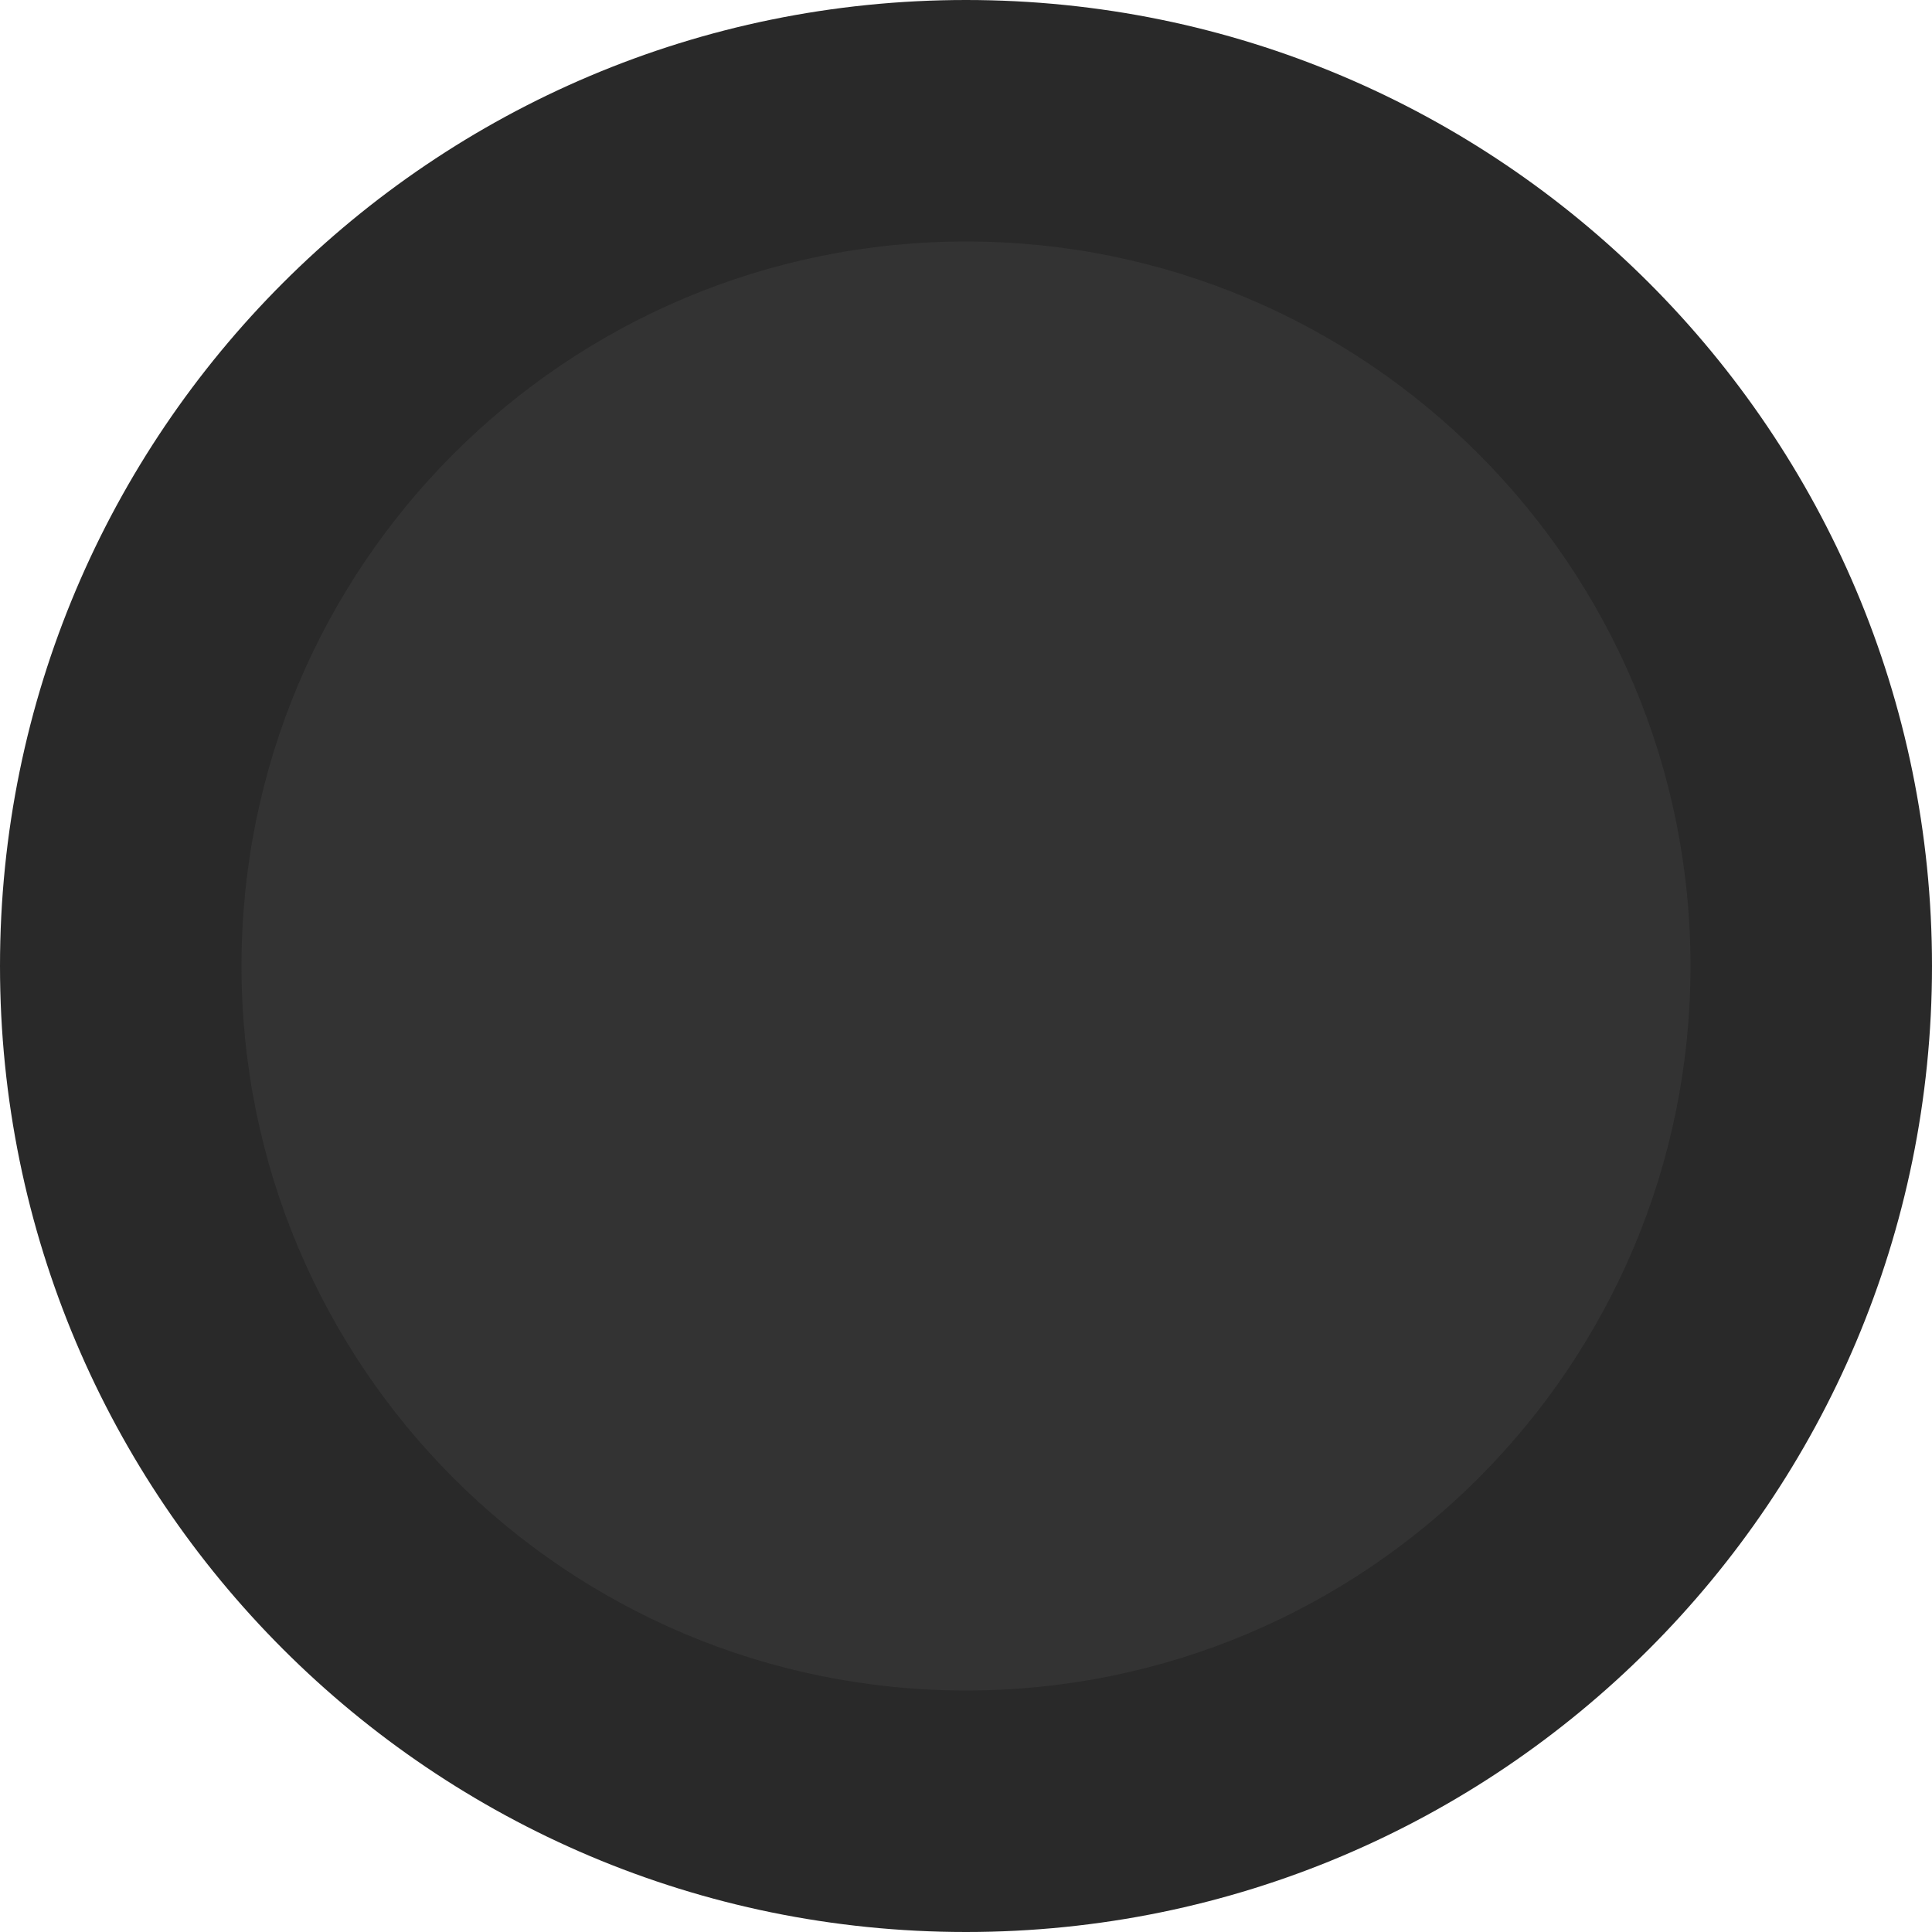
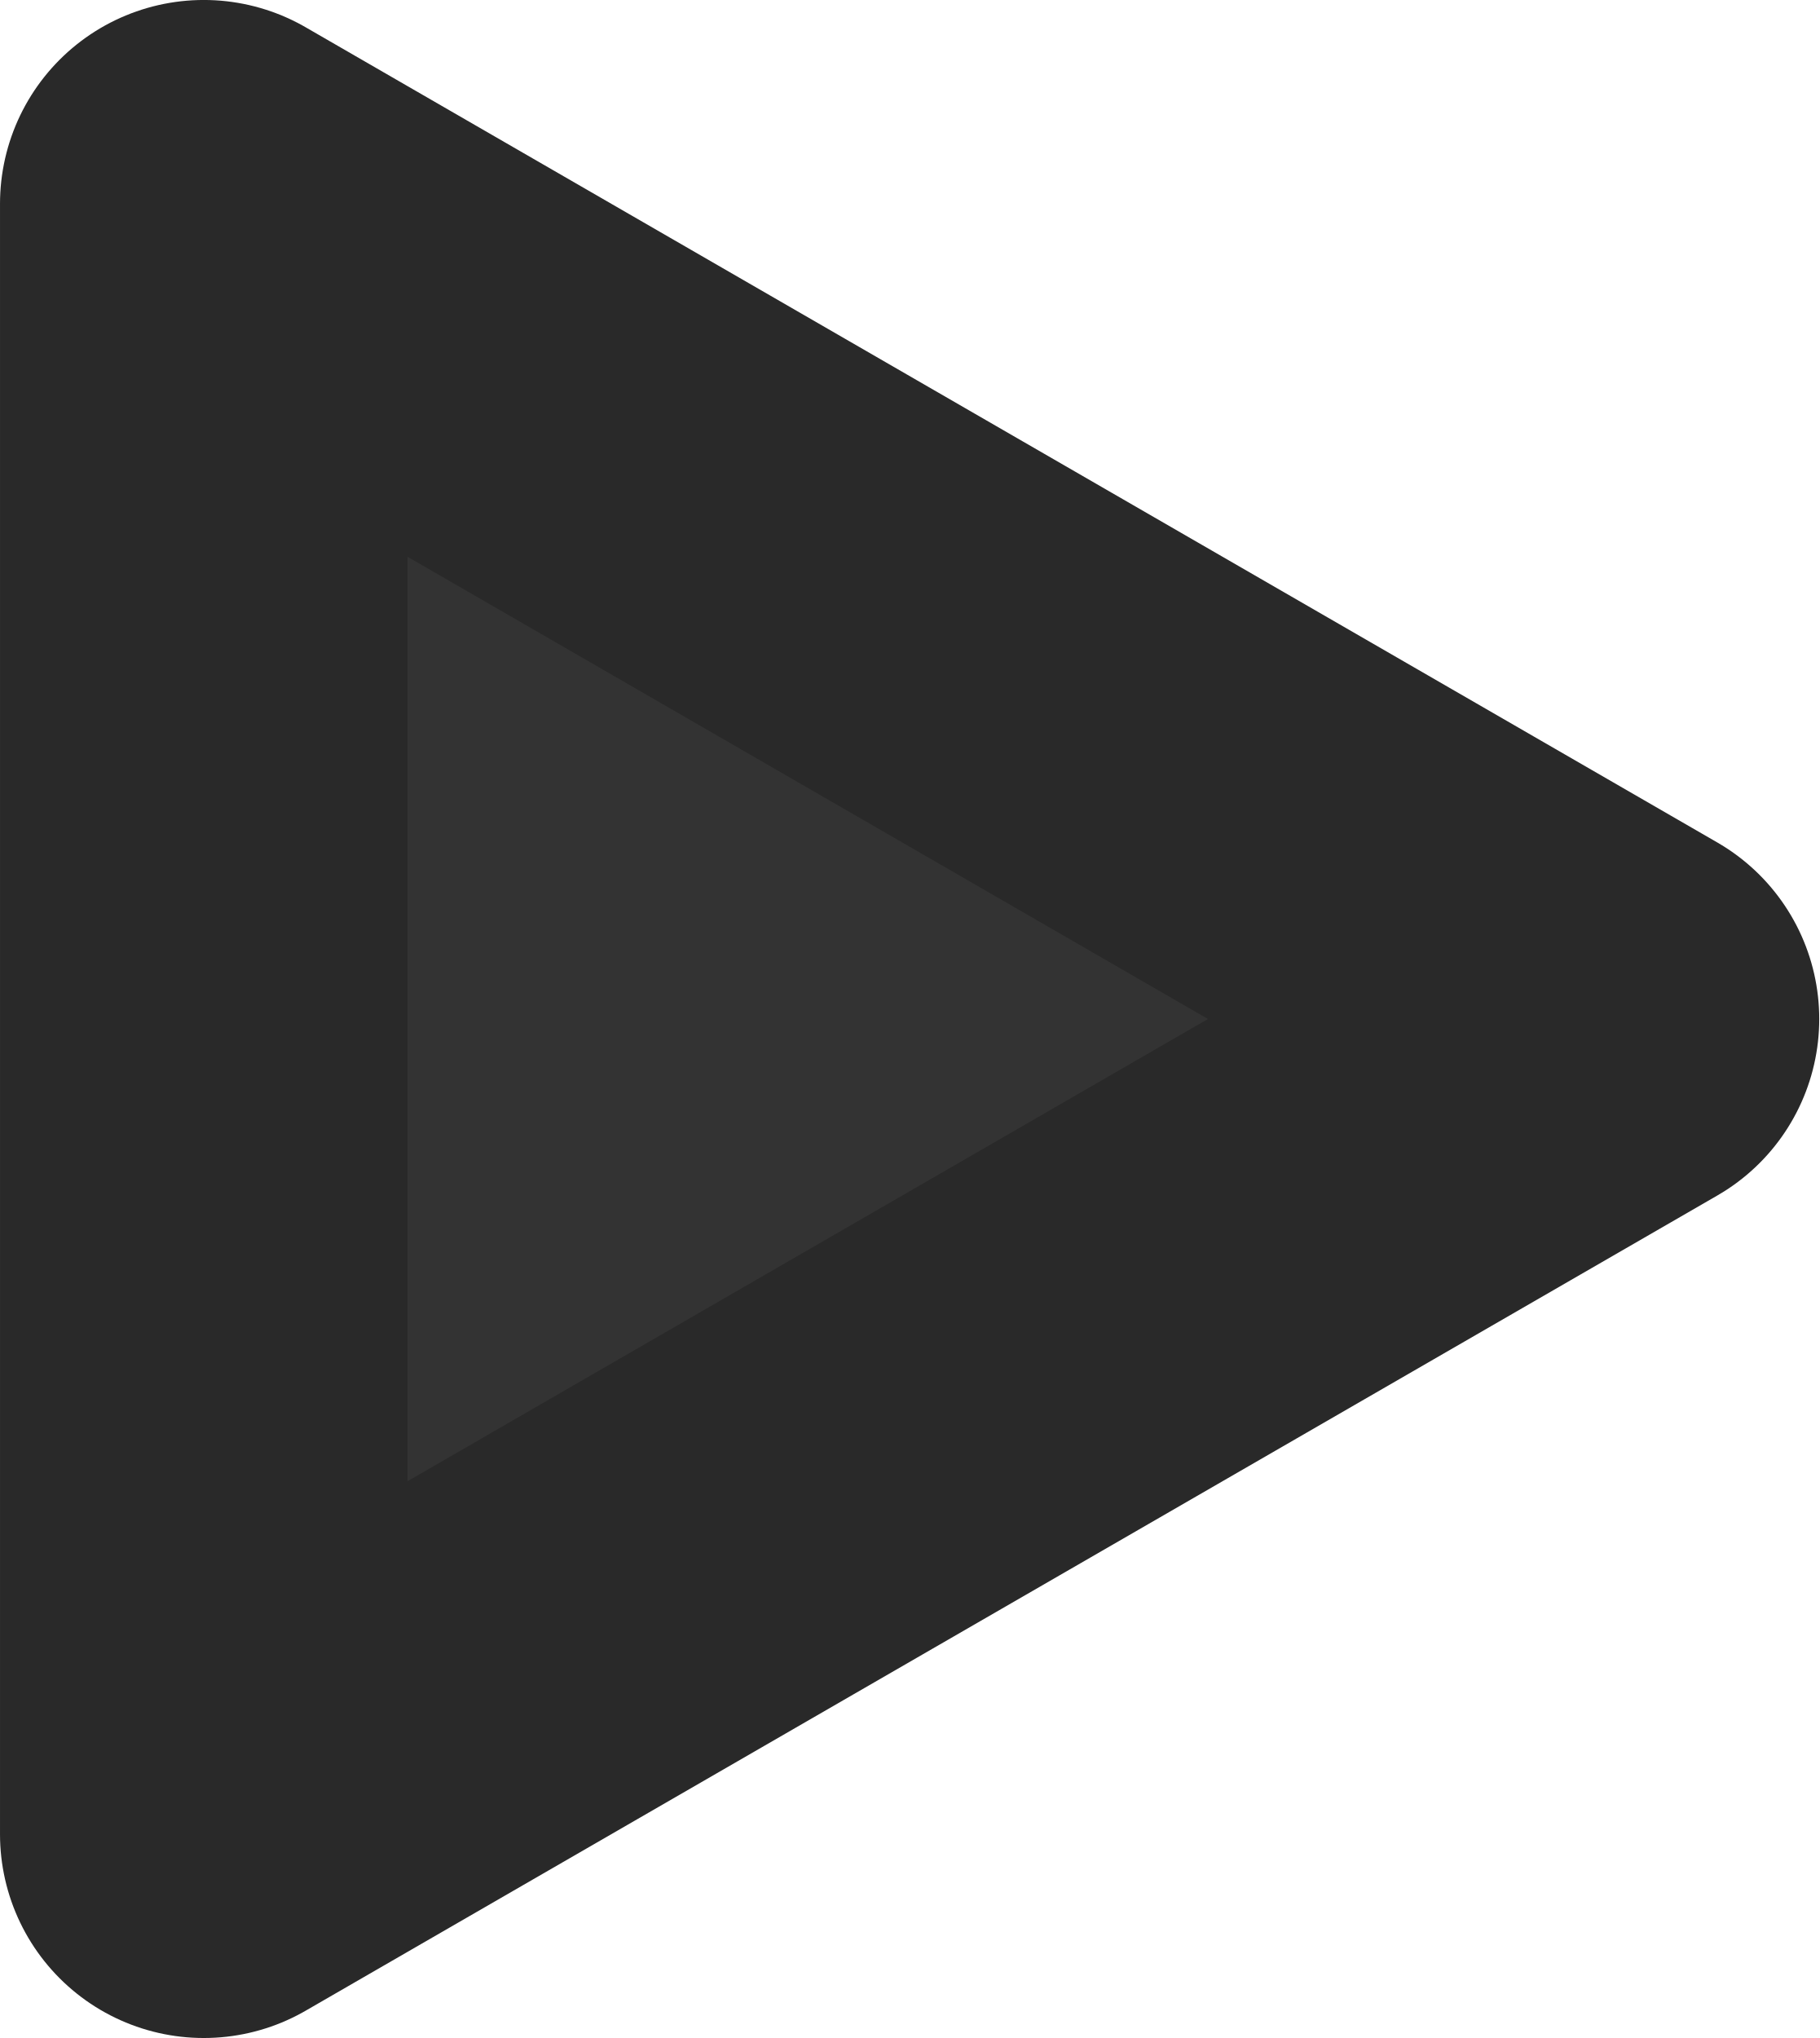
- <svg xmlns="http://www.w3.org/2000/svg" height="150" width="150" version="1.1" viewBox="0 0 240 240">
-   <circle cx="120" cy="120" r="120" style="fill:rgba(41, 41, 41, 1)" />
-   <circle cx="120" cy="120" r="90" style="fill:rgba(51, 51, 51, 1)" />
+ <svg xmlns="http://www.w3.org/2000/svg" width="66.96mm" height="74.999mm" viewBox="0 0 66.96 74.999" version="1.1" id="svg5">
+   <defs id="defs2">
+     </defs>
+   <g id="layer1" transform="translate(-76.08881,-72.03914)">
+     <path style="fill:#333333;fill-opacity:1;stroke:#292929;stroke-width:34.72;stroke-linecap:butt;stroke-linejoin:round;stroke-dasharray:none;stroke-opacity:1" id="path26884" d="m 238.555,135.179 -120.274,69.44 0,-138.881 z" transform="matrix(0.4320216,0,0,0.432026,32.48896,51.13758)" />
+   </g>
</svg>
